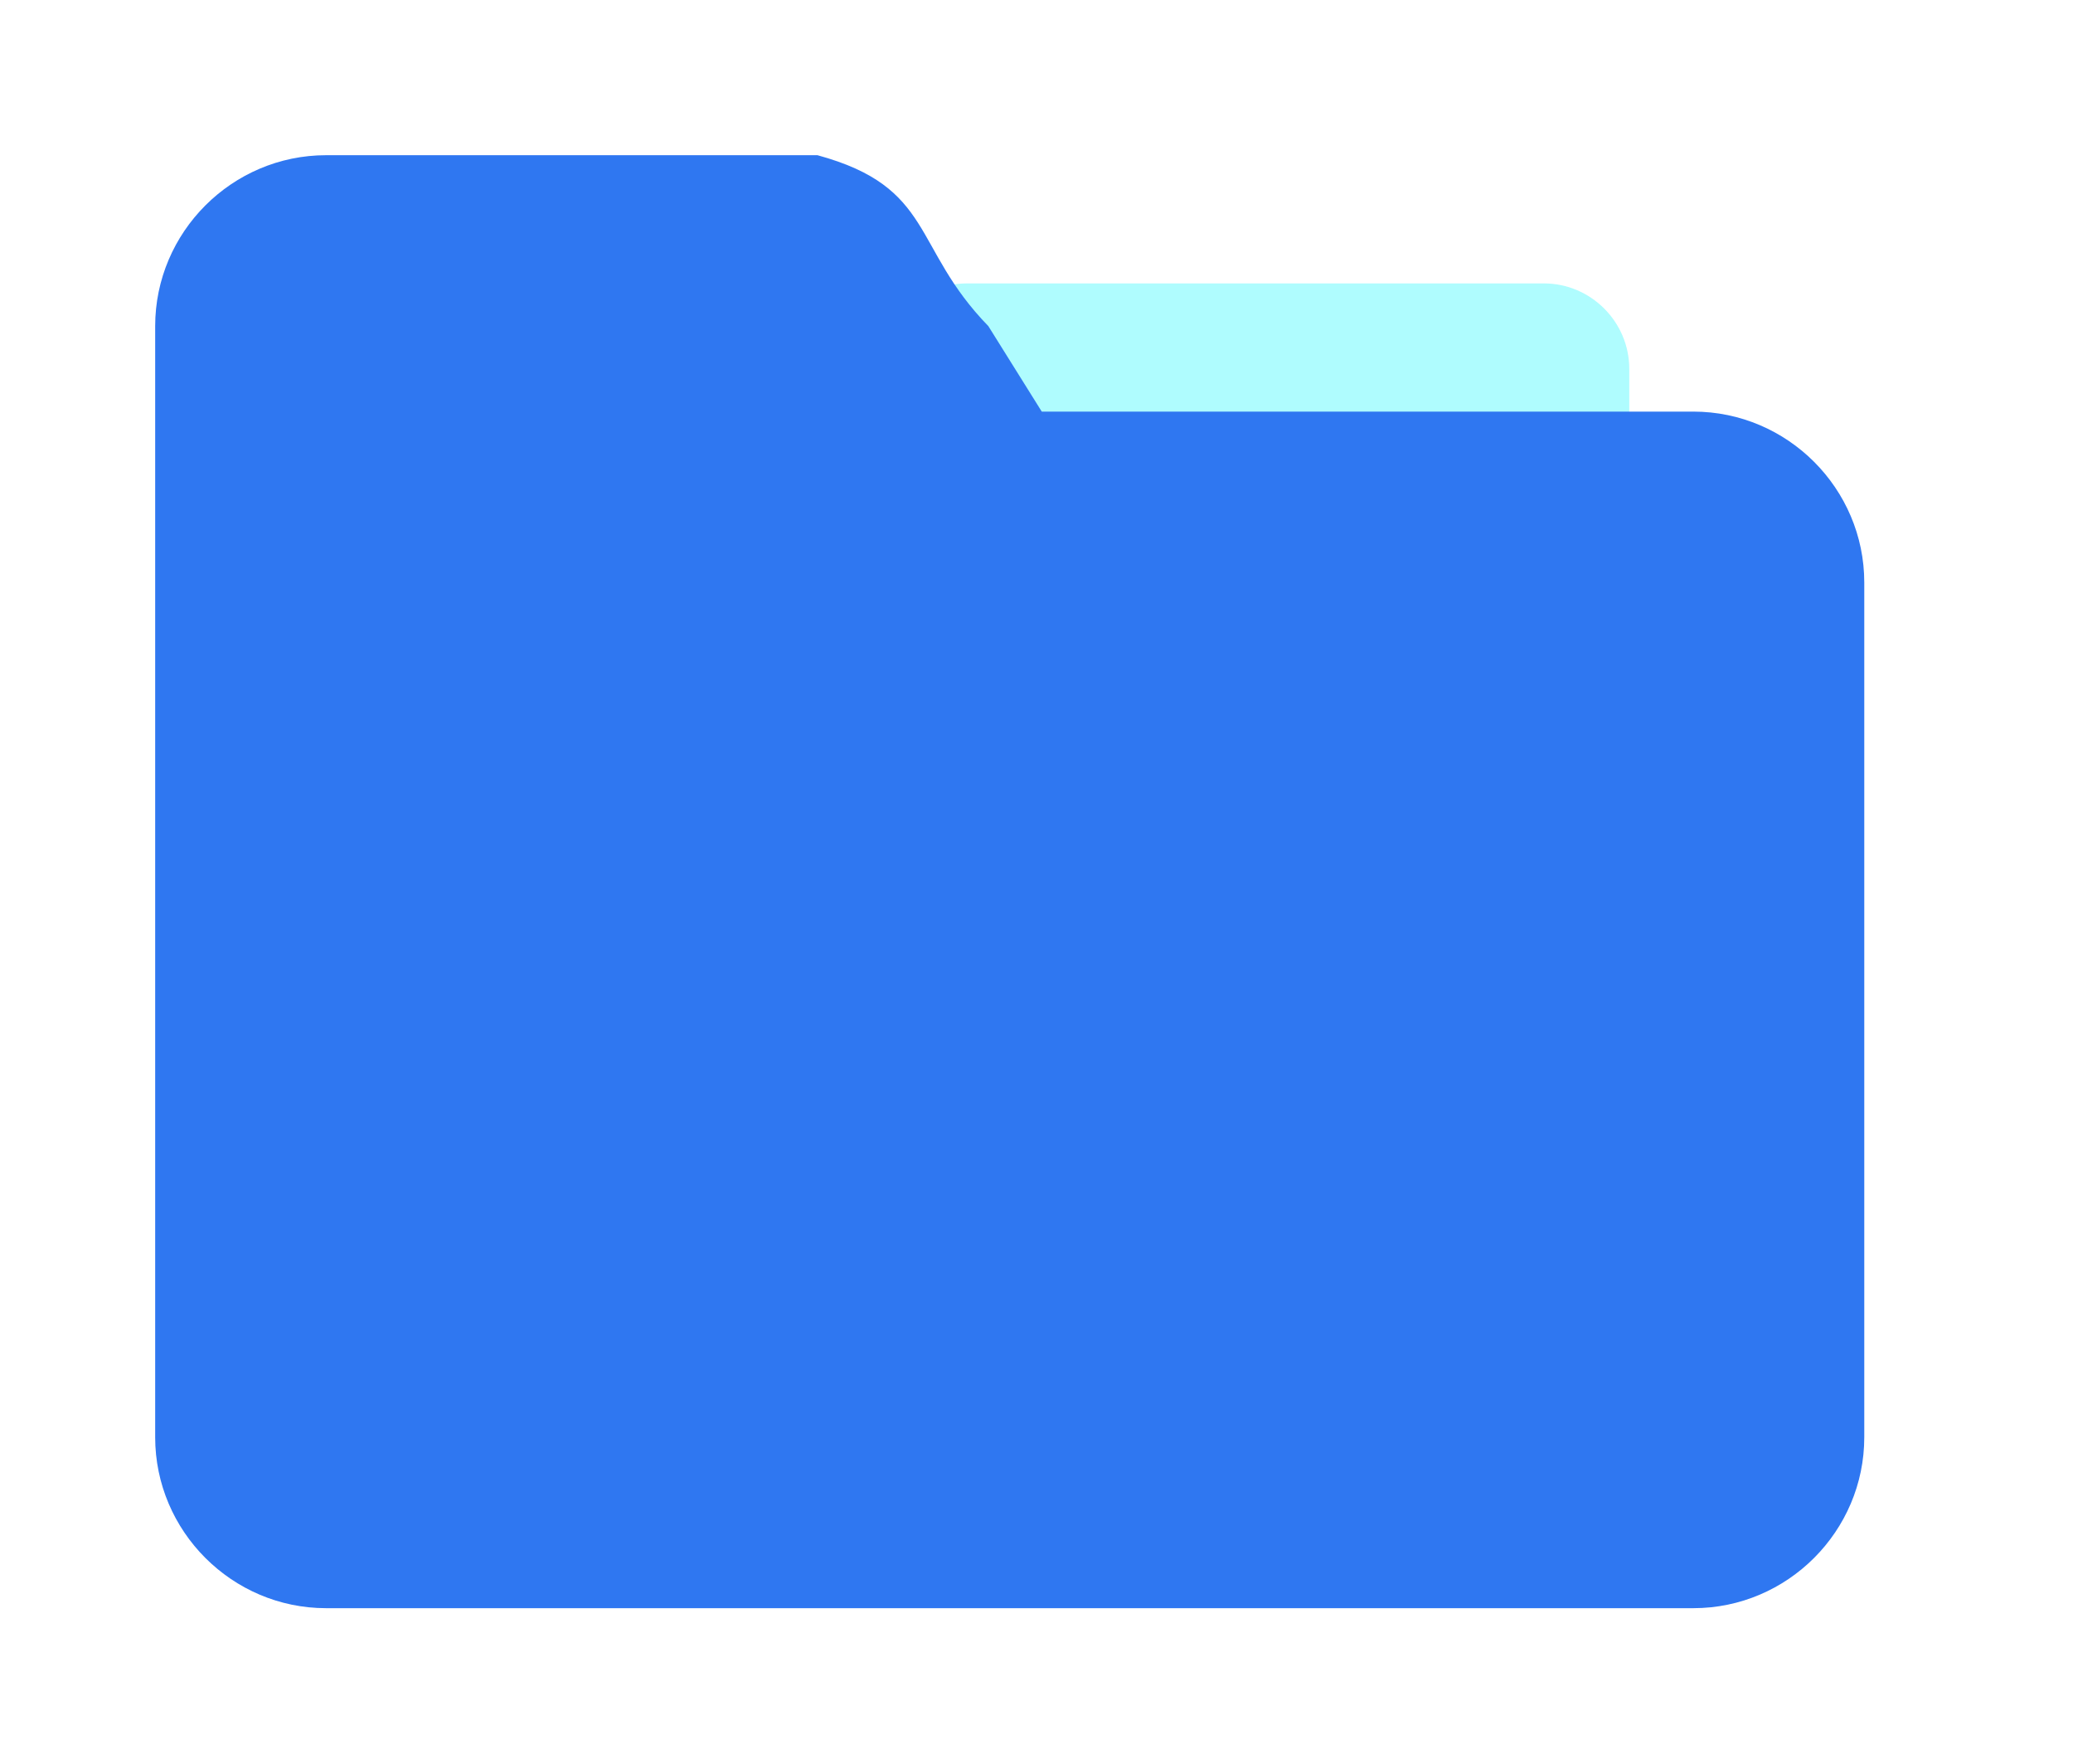
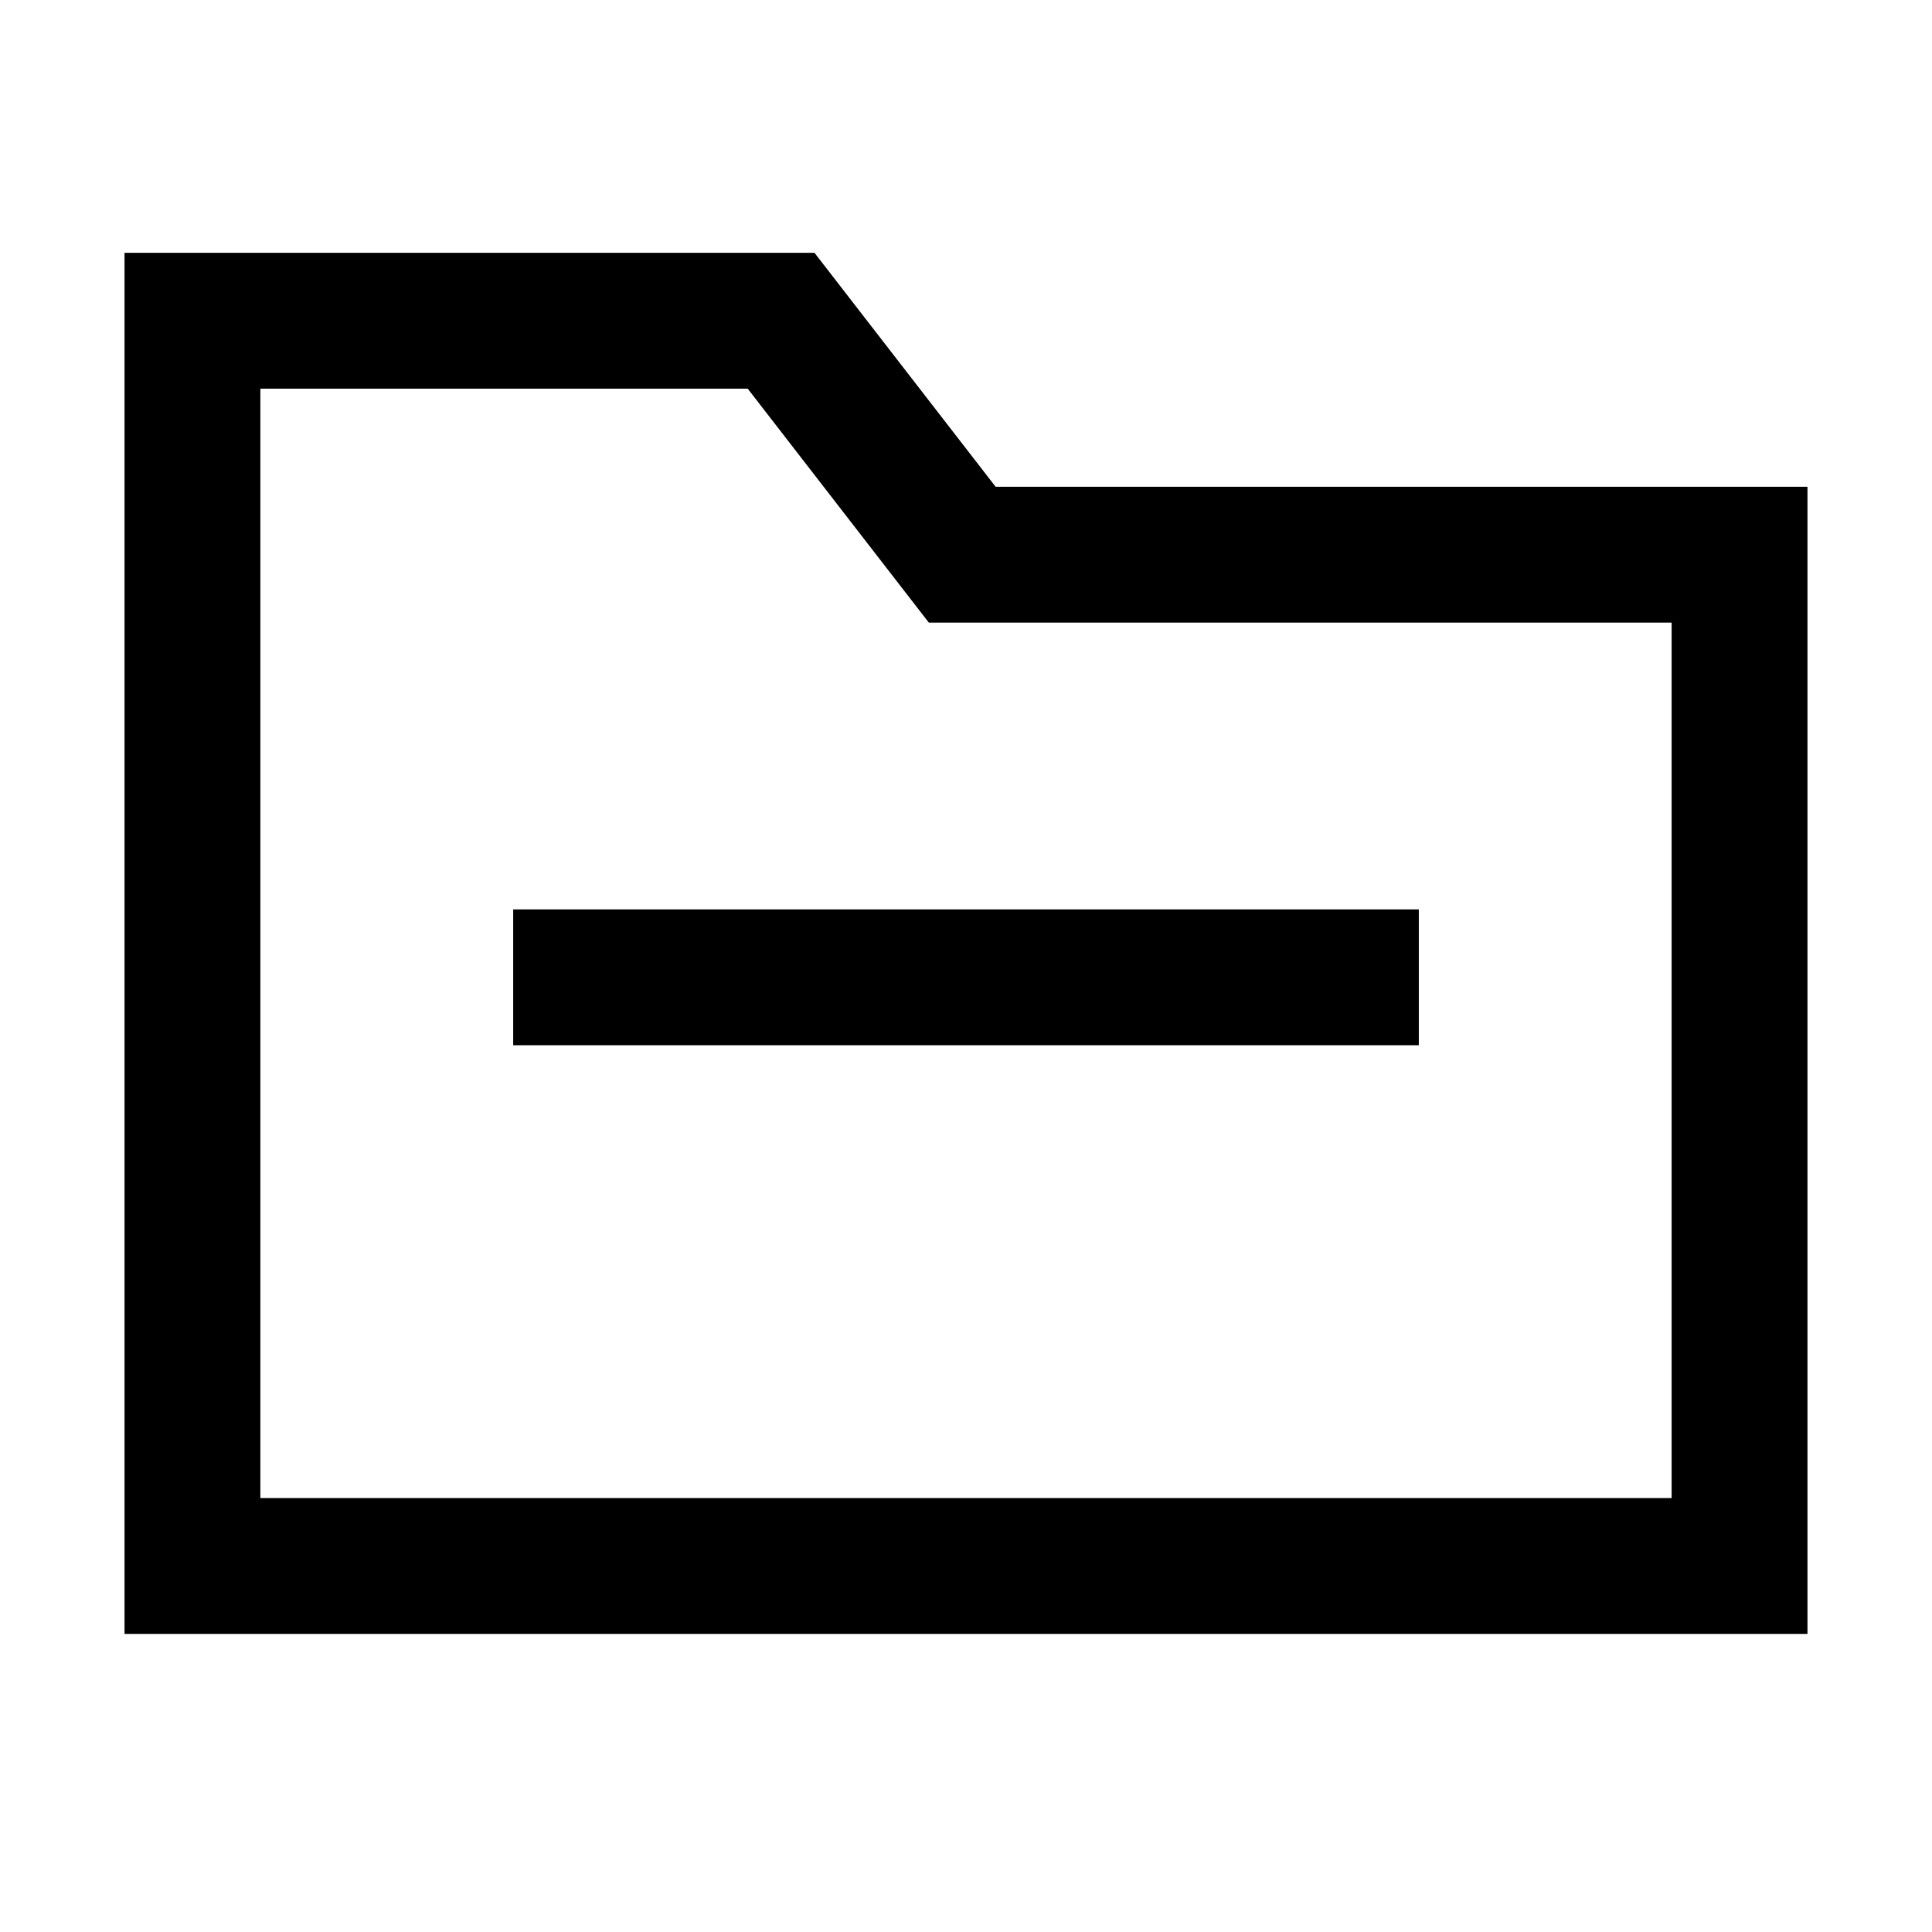
- <svg xmlns="http://www.w3.org/2000/svg" class="icon" width="200px" height="170.10px" viewBox="0 0 1204 1024" version="1.1">
-   <path d="M561.632 164.574h335.018c27.298 0 49.632 22.335 49.632 49.632v62.04c0 27.298-22.335 49.632-49.632 49.632H561.632c-27.298 0-49.632-22.335-49.632-49.632v-62.04c0-27.298 22.335-49.632 49.632-49.632z" fill="#AFFCFE" />
-   <path d="M983.507 933.875H189.39c-54.596 0-99.265-44.669-99.265-99.265V189.39c0-54.596 44.669-99.265 99.265-99.265h285.386c68.244 18.612 54.596 53.355 99.265 99.265l31.02 49.632H983.507c54.596 0 99.265 44.669 99.265 99.265v496.324c0 54.596-44.669 99.265-99.265 99.265z" fill="#2F77F1" />
+ <svg xmlns="http://www.w3.org/2000/svg" t="1622775145519" class="icon" viewBox="0 0 1024 1024" version="1.1" p-id="1998" width="200" height="200">
+   <path d="M527.7 258l-96-124H66v732h892V258H527.7zM886 794H138V206h258.3l96 124H886v464z" p-id="1999" />
+   <path d="M272 482h480v72H272z" p-id="2000" />
</svg>
